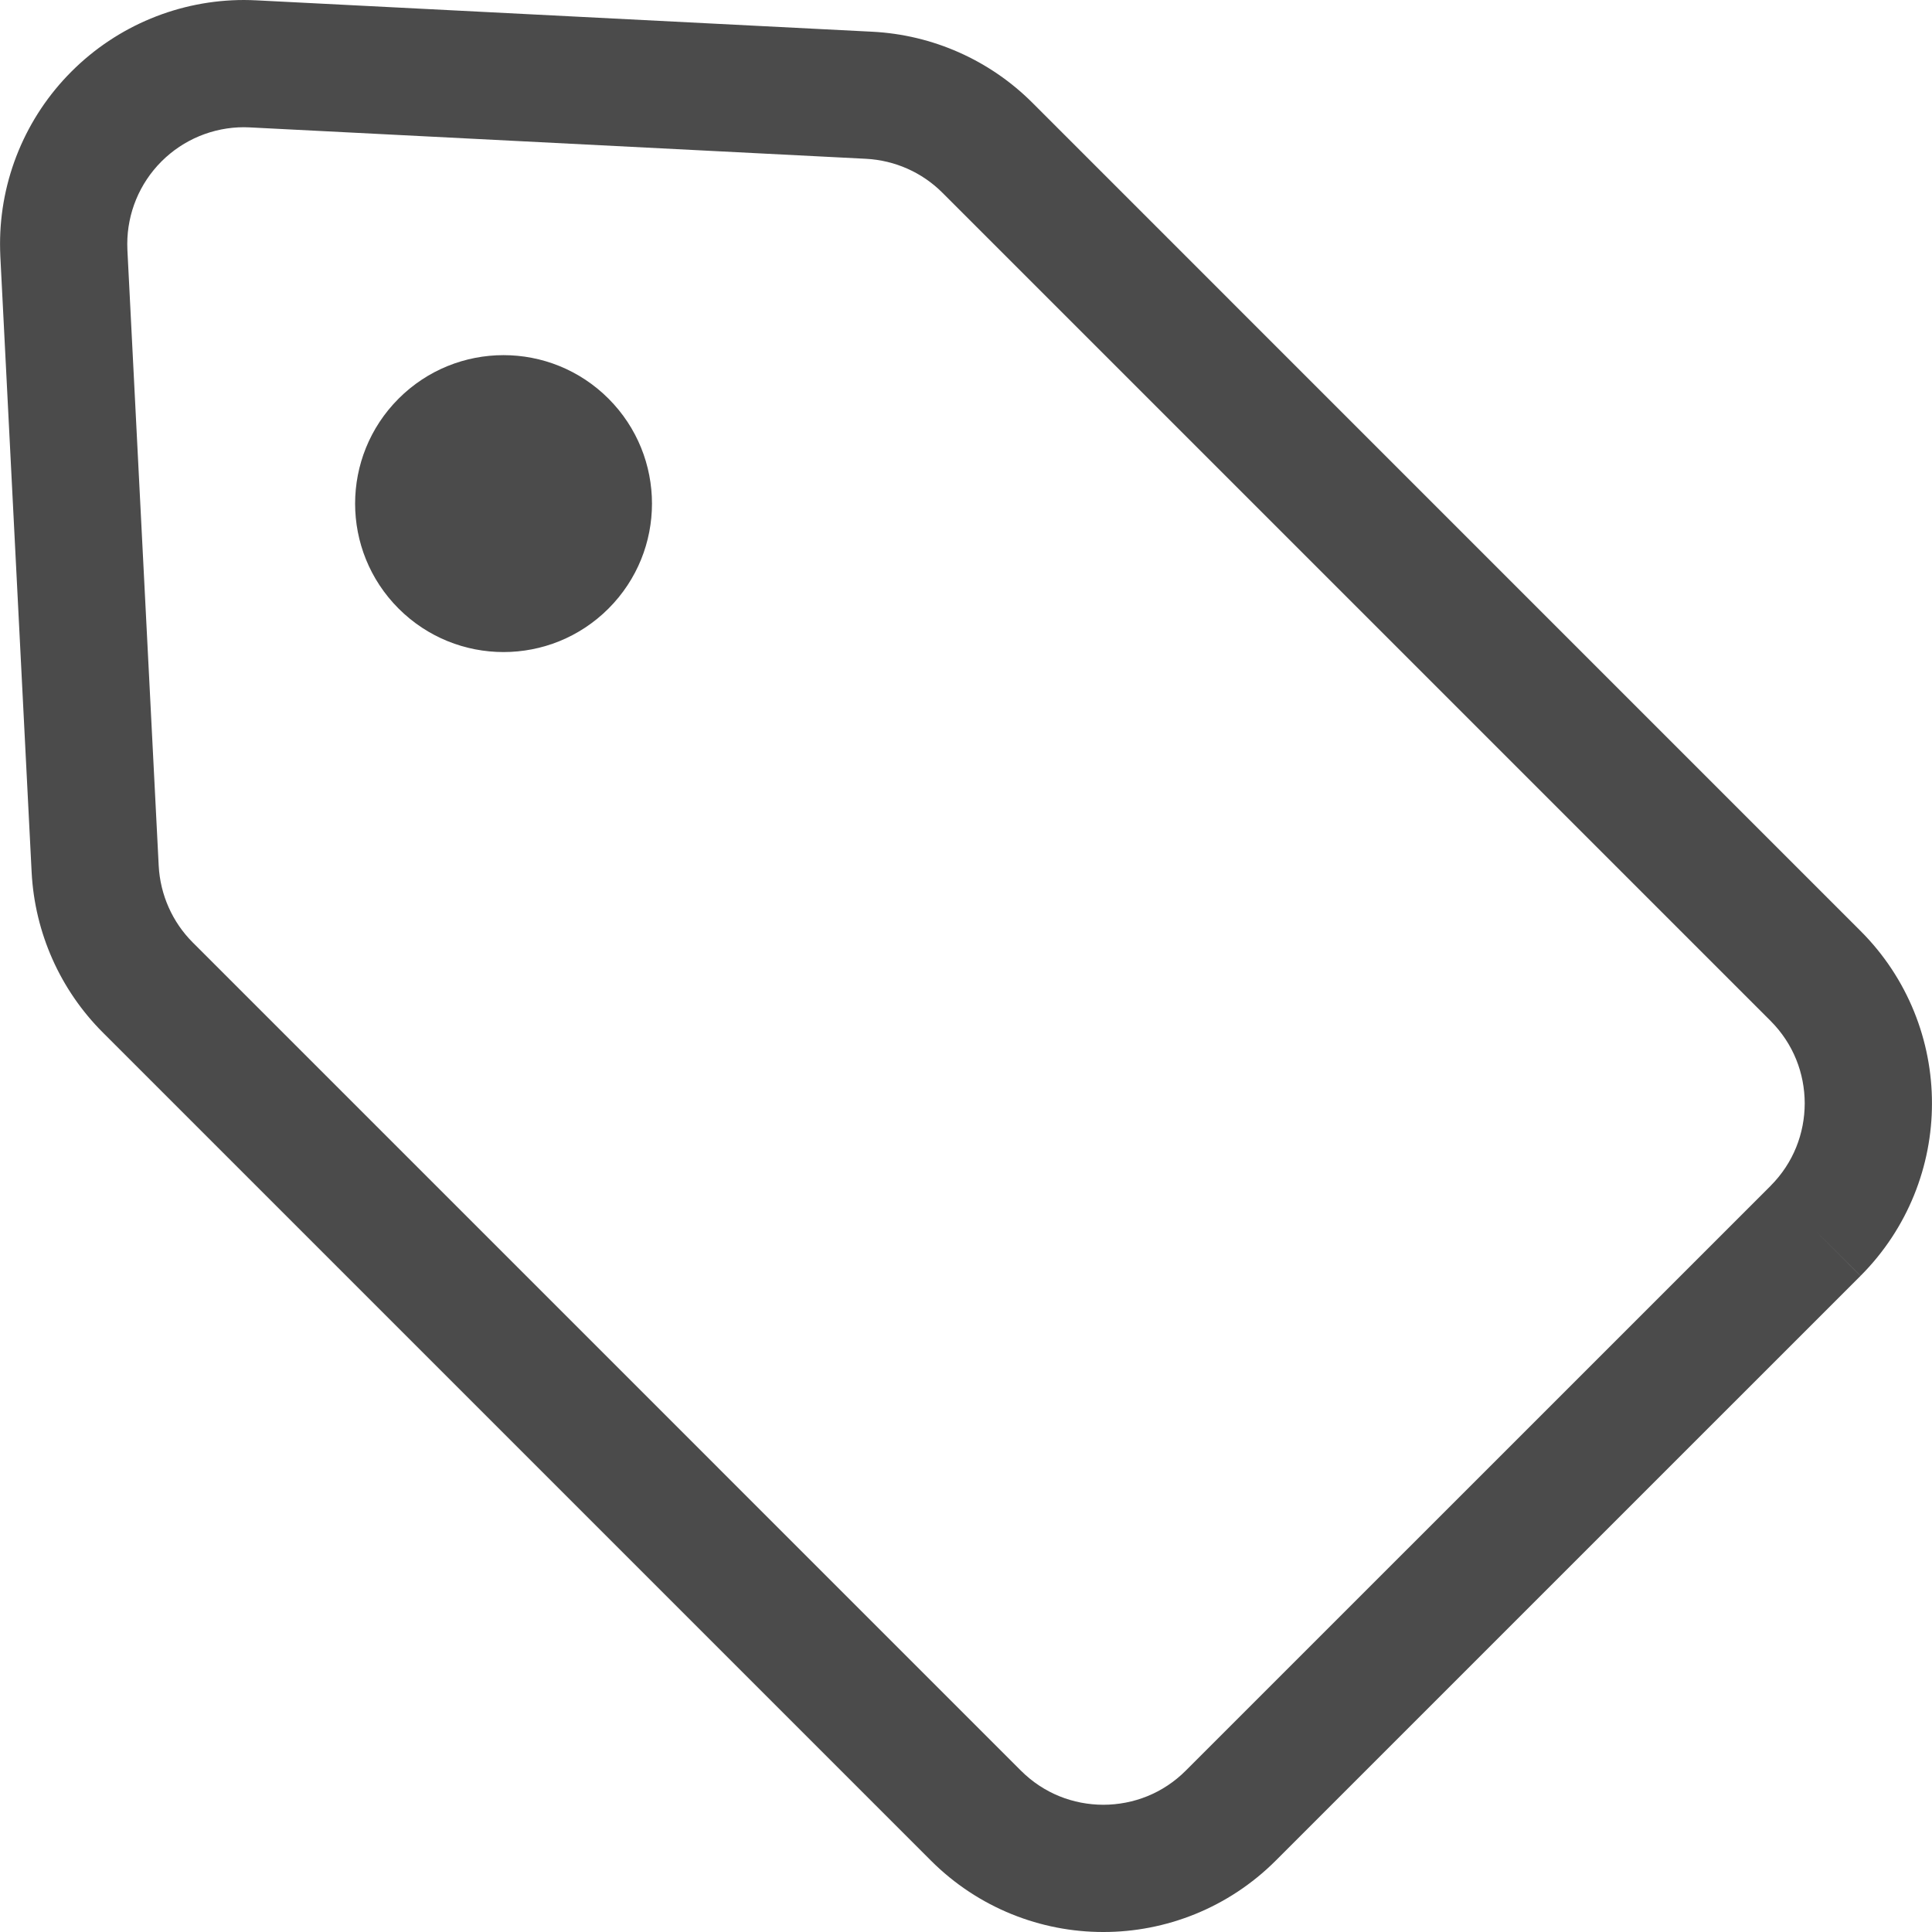
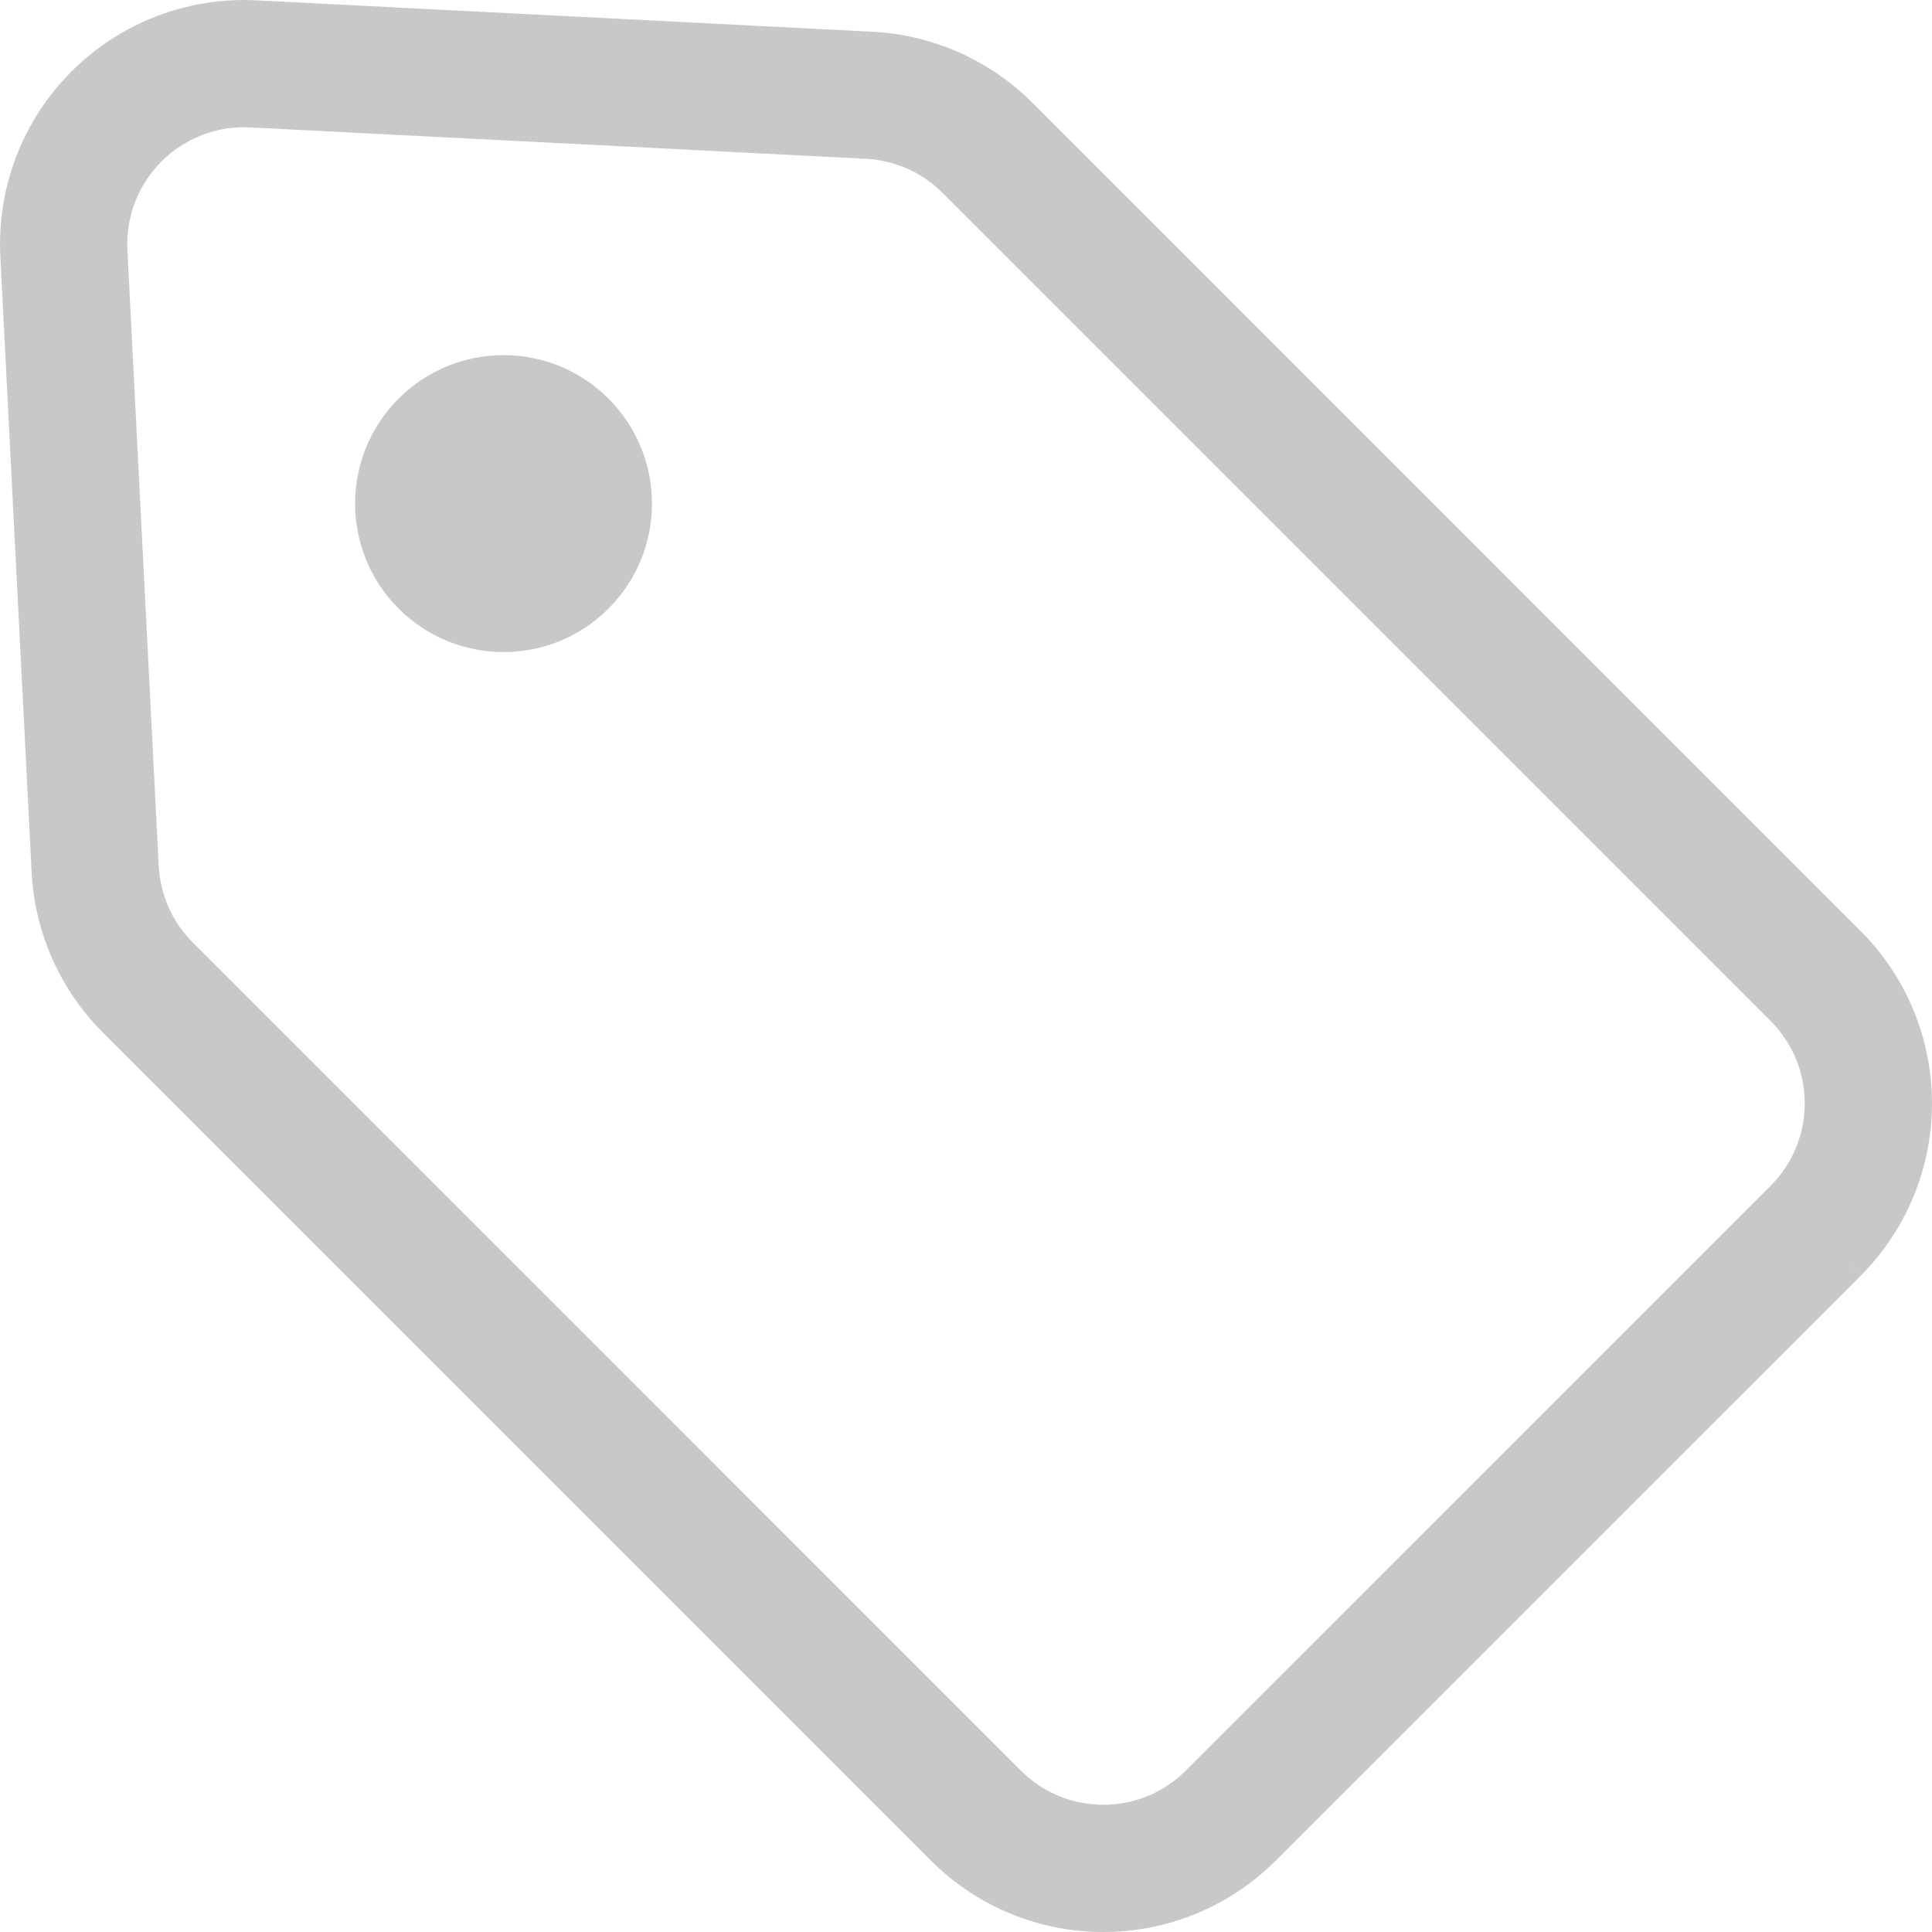
<svg xmlns="http://www.w3.org/2000/svg" version="1.1" id="_x32_" x="0px" y="0px" viewBox="0 0 512 512" style="width: 256px; height: 256px; opacity: 1;" xml:space="preserve">
  <style type="text/css">
	.st0{fill:#4B4B4B;}
</style>
  <g>
-     <path class="st0" d="M511.989,292.396c0.021-16.486-6.344-33.136-18.945-45.703L273.605,27.242   C262.3,15.936,247.175,9.22,231.184,8.407L66.821,0.032l1.184,0.066C66.974,0.044,65.866,0,64.67,0   C47.58,0,31.105,6.783,18.944,18.955C6.783,31.106-0.001,47.58,0.011,64.67c0,1.076,0.034,2.172,0.078,3.27l8.297,163.254   c0.835,15.981,7.54,31.106,18.857,42.421l219.451,219.451c12.578,12.589,29.217,18.955,45.703,18.934   c16.496,0.021,33.124-6.356,45.703-18.934l154.956-154.945l-11.92-11.92l11.932,11.909   C505.645,325.521,512.011,308.881,511.989,292.396z M314.26,469.216c-6.08,6.08-13.895,9.044-21.864,9.067   c-7.969-0.023-15.783-2.986-21.864-9.067L51.082,249.765c-5.4-5.4-8.616-12.633-9.023-20.305L33.762,66.238l-0.034-1.569   c0-8.188,3.238-16.048,9.055-21.875c5.839-5.839,13.697-9.077,21.886-9.077l1.502,0.044l163.288,8.319   c7.683,0.396,14.904,3.6,20.305,9.012l219.45,219.45c6.059,6.069,9.033,13.884,9.056,21.853   c-0.023,7.968-2.986,15.794-9.067,21.886h0.011L314.26,469.216z" style="fill: rgb(75, 75, 75);" />
-     <path class="st0" d="M105.632,105.642c-15.366,15.378-15.366,40.27,0,55.636c15.366,15.366,40.259,15.366,55.625,0   c15.366-15.366,15.366-40.259,0-55.636C145.891,90.276,120.998,90.276,105.632,105.642z" style="fill: rgb(75, 75, 75);" />
+     <path class="st0" d="M511.989,292.396c0.021-16.486-6.344-33.136-18.945-45.703L273.605,27.242   C262.3,15.936,247.175,9.22,231.184,8.407L66.821,0.032l1.184,0.066C66.974,0.044,65.866,0,64.67,0   C47.58,0,31.105,6.783,18.944,18.955C6.783,31.106-0.001,47.58,0.011,64.67c0,1.076,0.034,2.172,0.078,3.27l8.297,163.254   c0.835,15.981,7.54,31.106,18.857,42.421l219.451,219.451c12.578,12.589,29.217,18.955,45.703,18.934   c16.496,0.021,33.124-6.356,45.703-18.934l154.956-154.945l-11.92-11.92l11.932,11.909   C505.645,325.521,512.011,308.881,511.989,292.396z M314.26,469.216c-6.08,6.08-13.895,9.044-21.864,9.067   c-7.969-0.023-15.783-2.986-21.864-9.067L51.082,249.765c-5.4-5.4-8.616-12.633-9.023-20.305L33.762,66.238l-0.034-1.569   c0-8.188,3.238-16.048,9.055-21.875c5.839-5.839,13.697-9.077,21.886-9.077l1.502,0.044l163.288,8.319   c7.683,0.396,14.904,3.6,20.305,9.012l219.45,219.45c6.059,6.069,9.033,13.884,9.056,21.853   c-0.023,7.968-2.986,15.794-9.067,21.886h0.011L314.26,469.216z" style="fill: rgb(200, 200, 200);" />
+     <path class="st0" d="M105.632,105.642c-15.366,15.378-15.366,40.27,0,55.636c15.366,15.366,40.259,15.366,55.625,0   c15.366-15.366,15.366-40.259,0-55.636C145.891,90.276,120.998,90.276,105.632,105.642z" style="fill: rgb(200, 200, 200);" />
  </g>
</svg>
